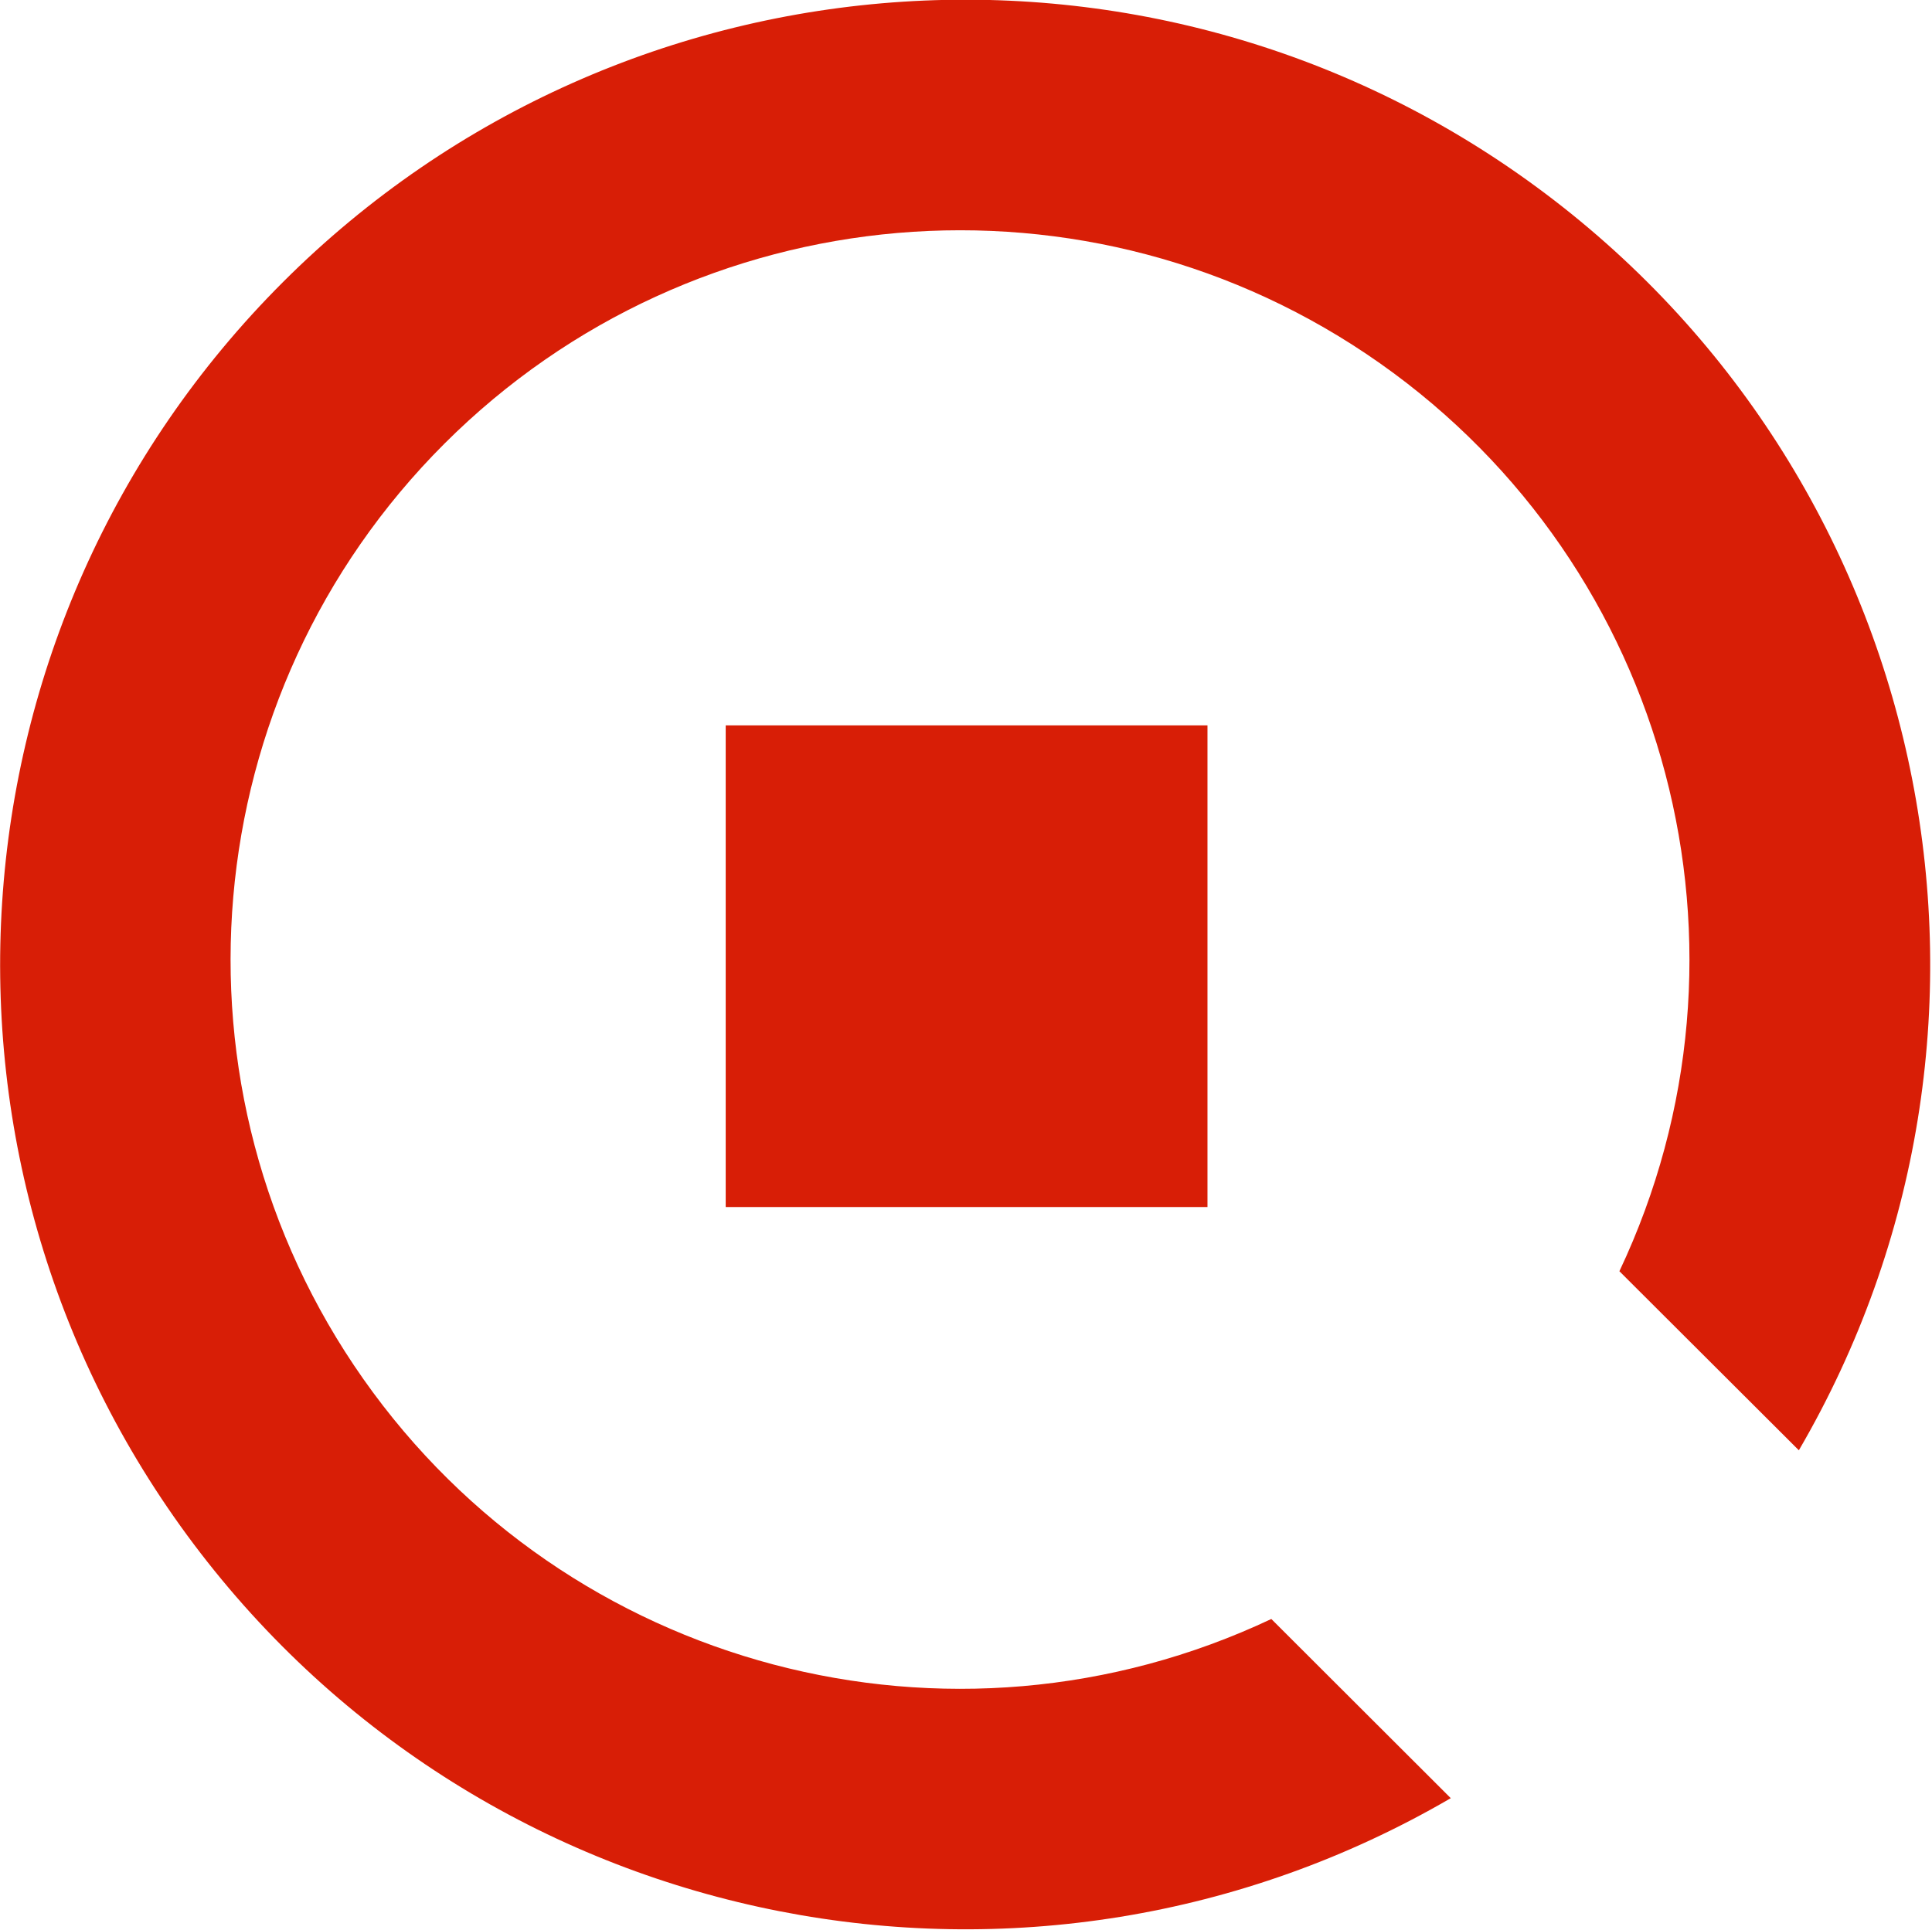
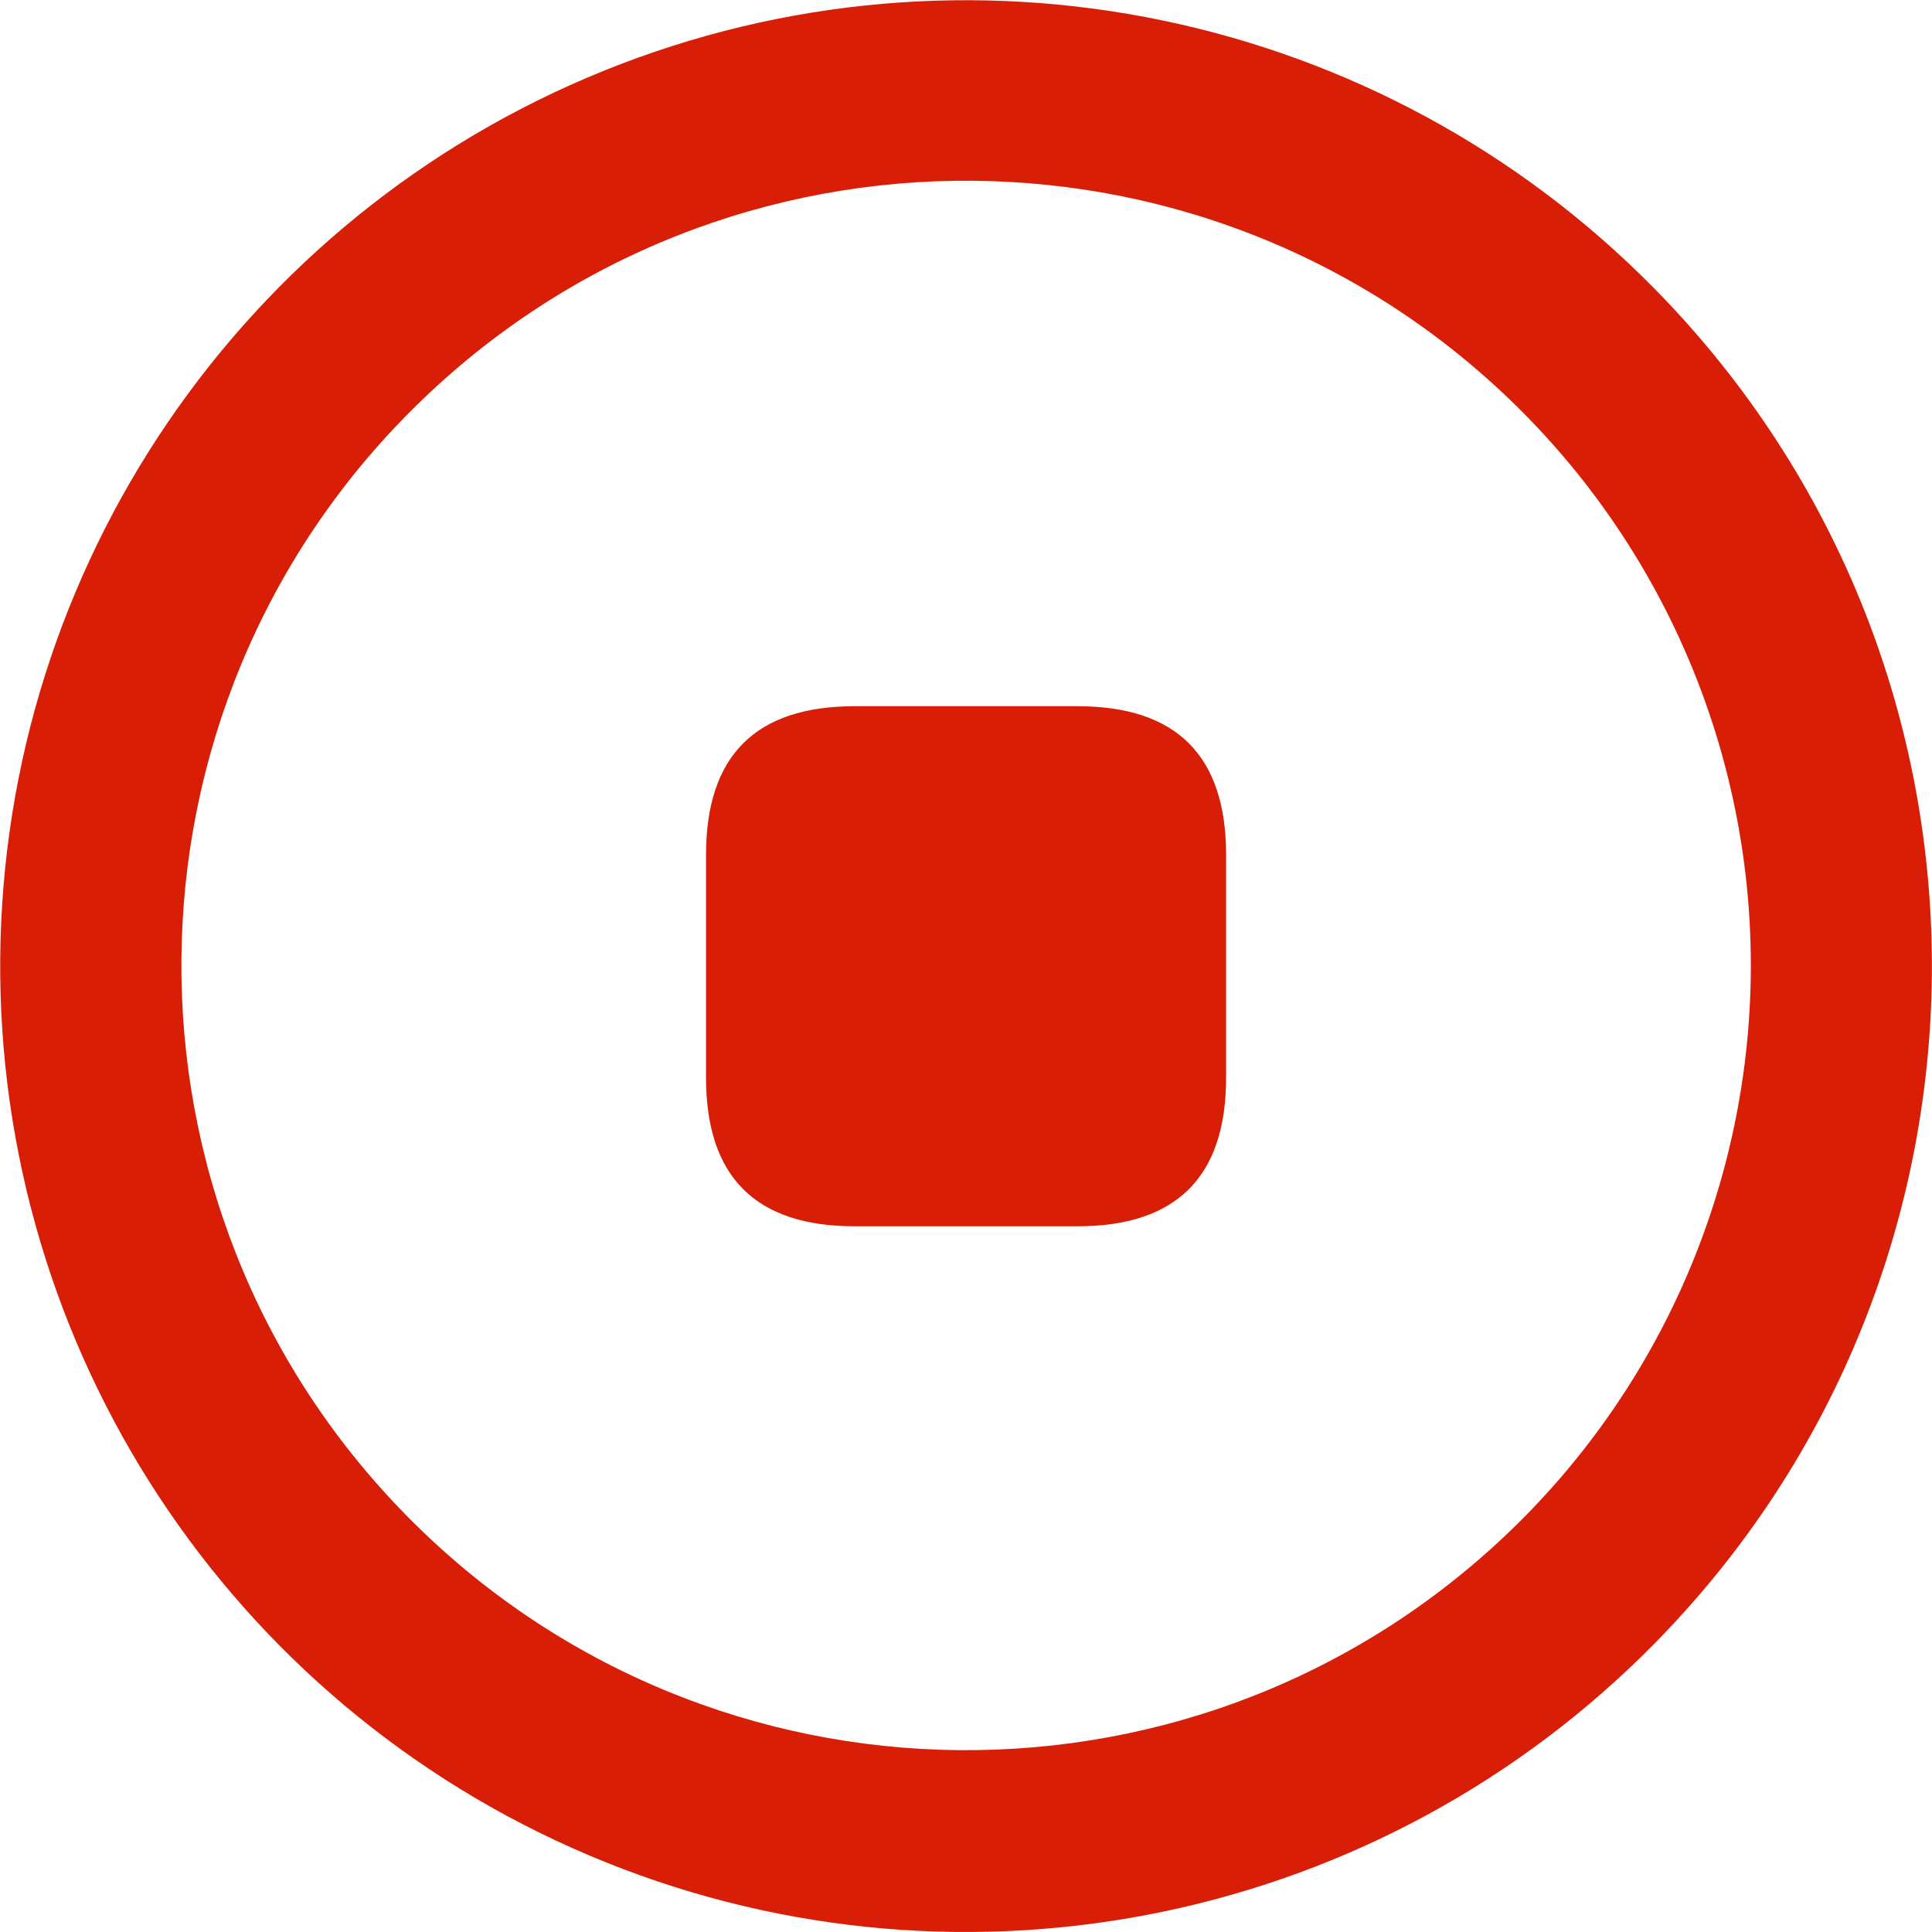
- <svg xmlns="http://www.w3.org/2000/svg" t="1725257962436" class="icon" viewBox="0 0 1025 1024" version="1.1" p-id="17630" width="16.016" height="16">
-   <path d="M385.011 384.945h255.606v255.606H385.011V384.945z m569.363 384.688l-95.213-95.022a386.988 386.988 0 1 0-184.676 184.548l95.213 95.086a511.98 511.98 0 1 1 184.676-184.612z" fill="#d81e06" p-id="17631" />
+ <svg xmlns="http://www.w3.org/2000/svg" t="1725281894604" class="icon" viewBox="0 0 1024 1024" version="1.1" p-id="21503" width="16" height="16">
+   <path d="M452.965 374.306h118.133c52.502 0 78.759 26.256 78.759 78.759v118.133c0 52.502-26.256 78.759-78.759 78.759H452.965c-52.502 0-78.759-26.256-78.759-78.759V453.065c0-52.502 26.246-78.759 78.759-78.759z m350.55 434.118c-163.847 160.947-427.139 158.617-588.116-5.199s-158.707-427.109 5.079-588.116 427.069-158.797 588.116 4.959C885.973 298.737 928.917 404.942 927.957 515.296s-45.713 215.789-124.442 293.128z m73.519-655.306C731.855 5.479 512.047-40.164 320.094 37.475 128.142 115.104 1.85 300.717 0.12 507.767S121.543 902.521 312.165 983.359s411.171 38.884 558.8-106.295c201.591-198.242 204.301-522.365 6.069-723.946z" fill="#d81e06" p-id="21504" />
</svg>
